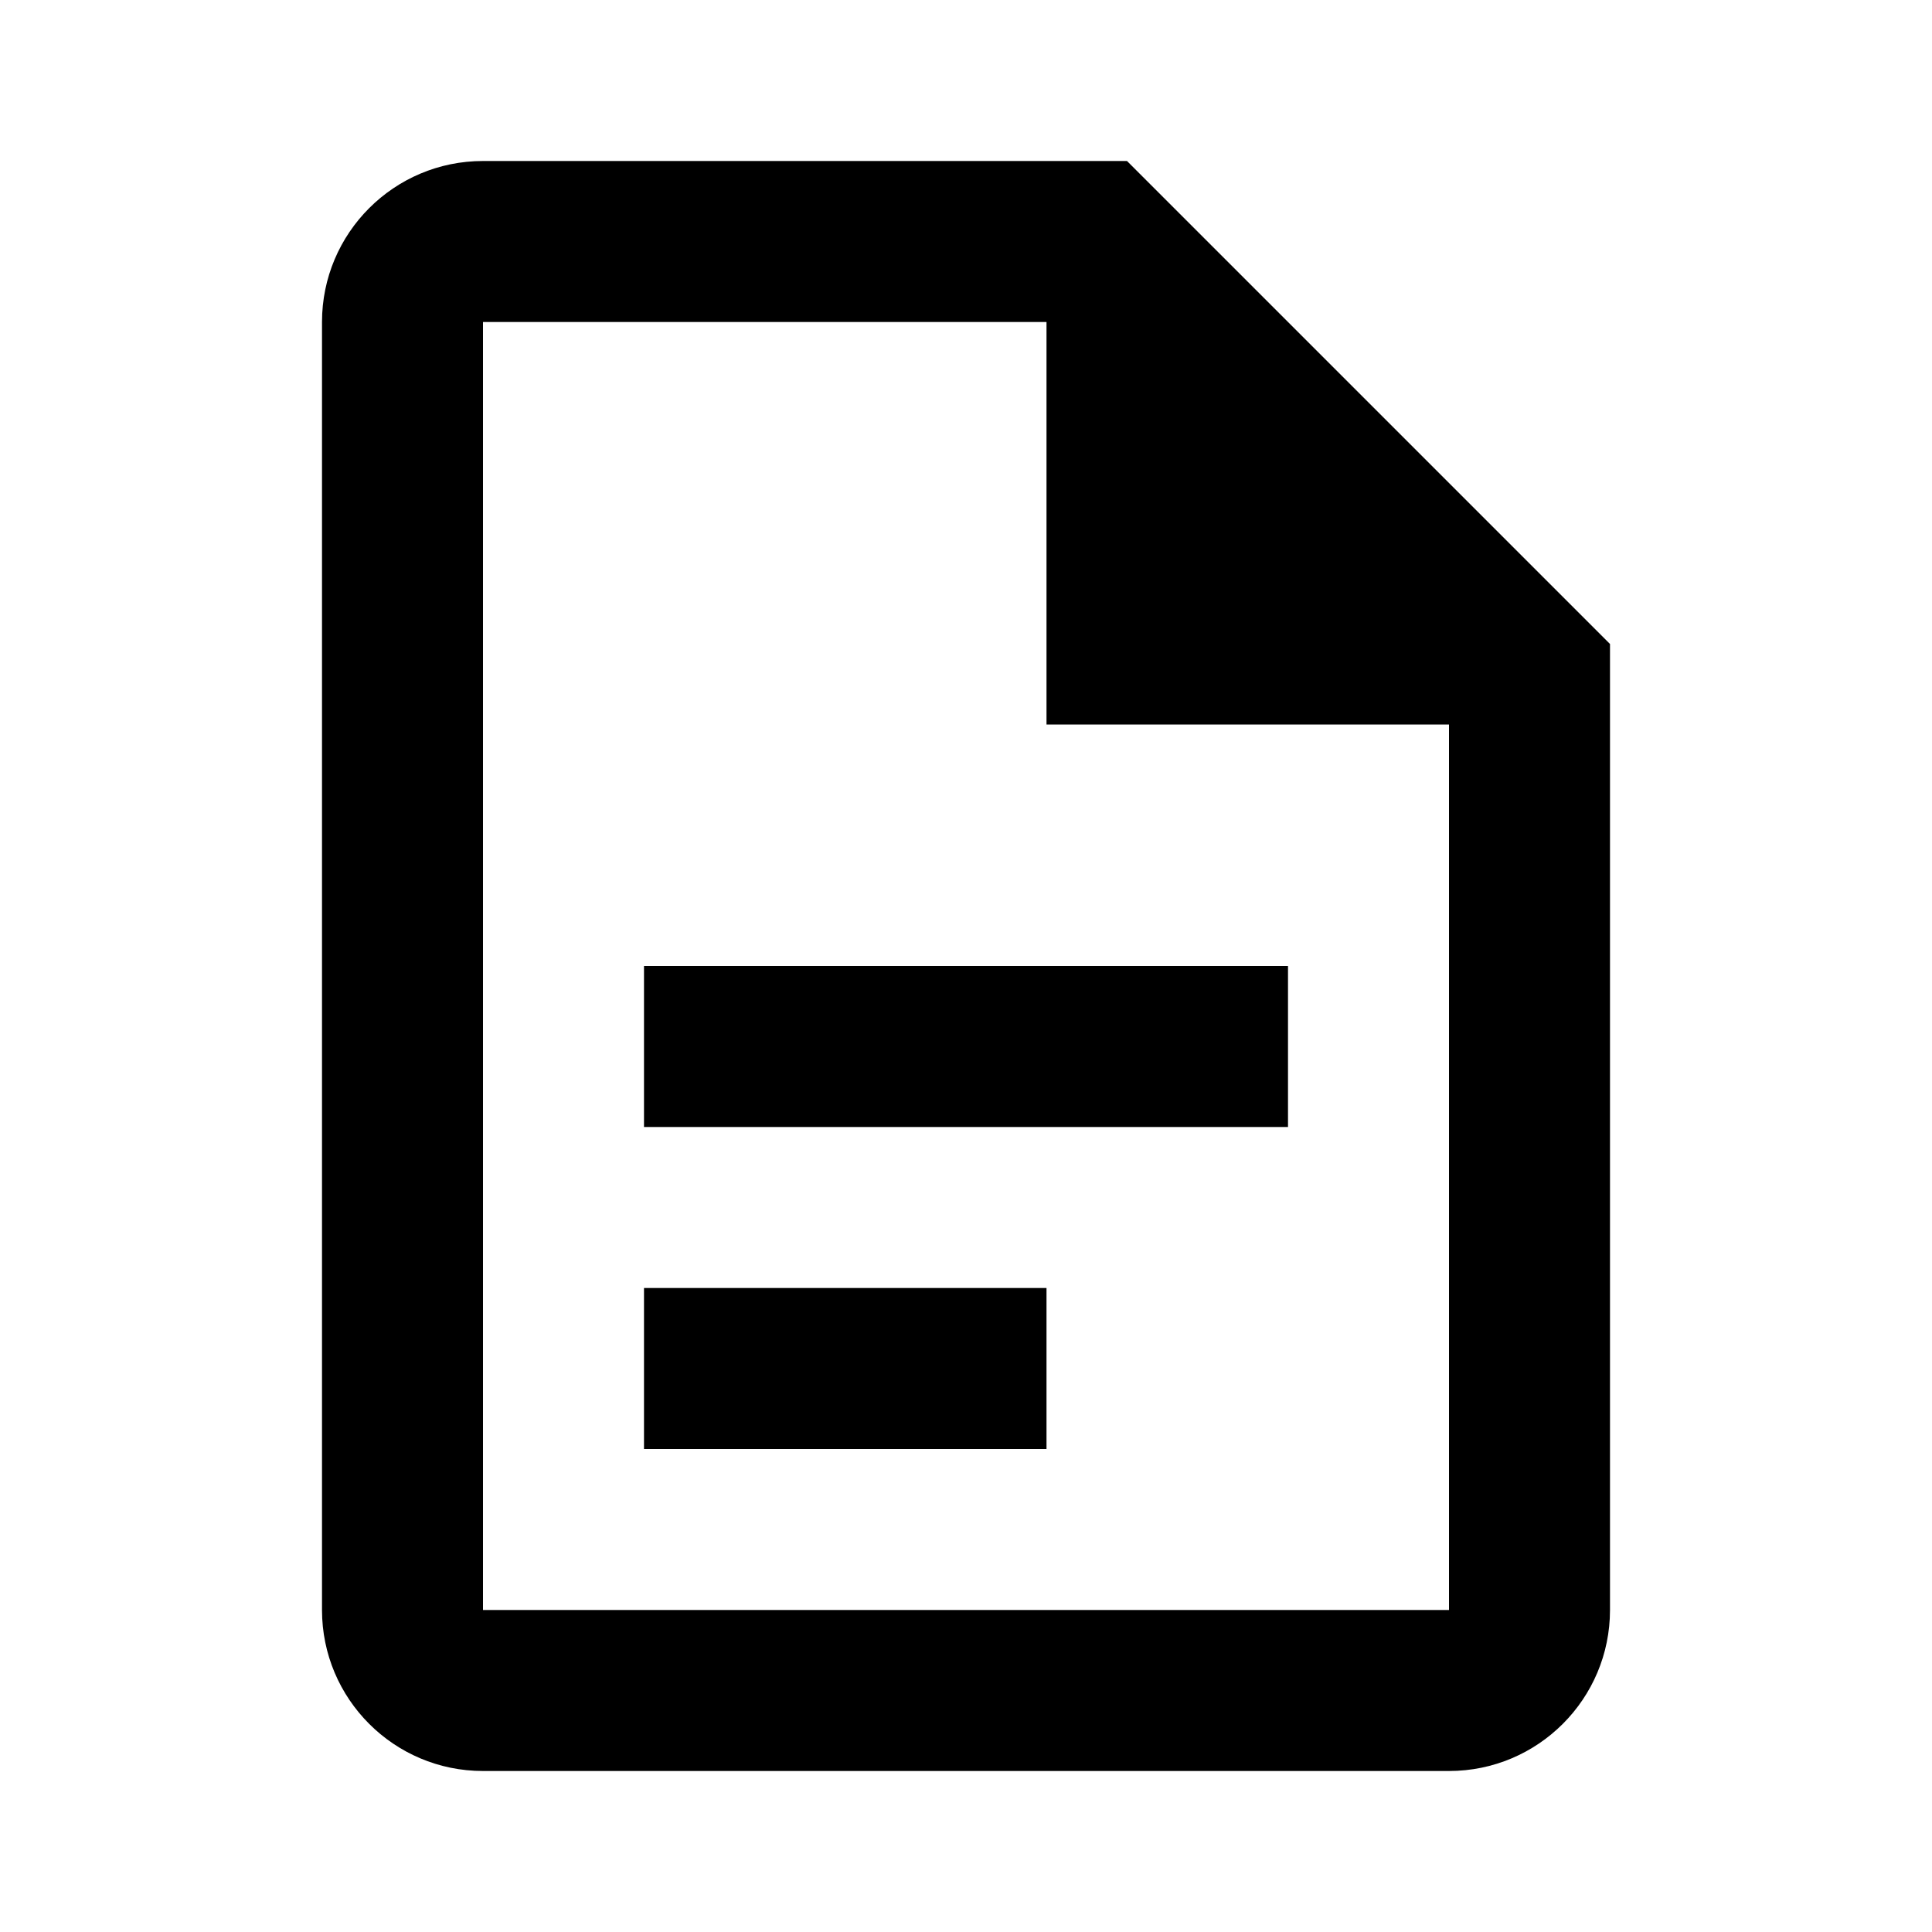
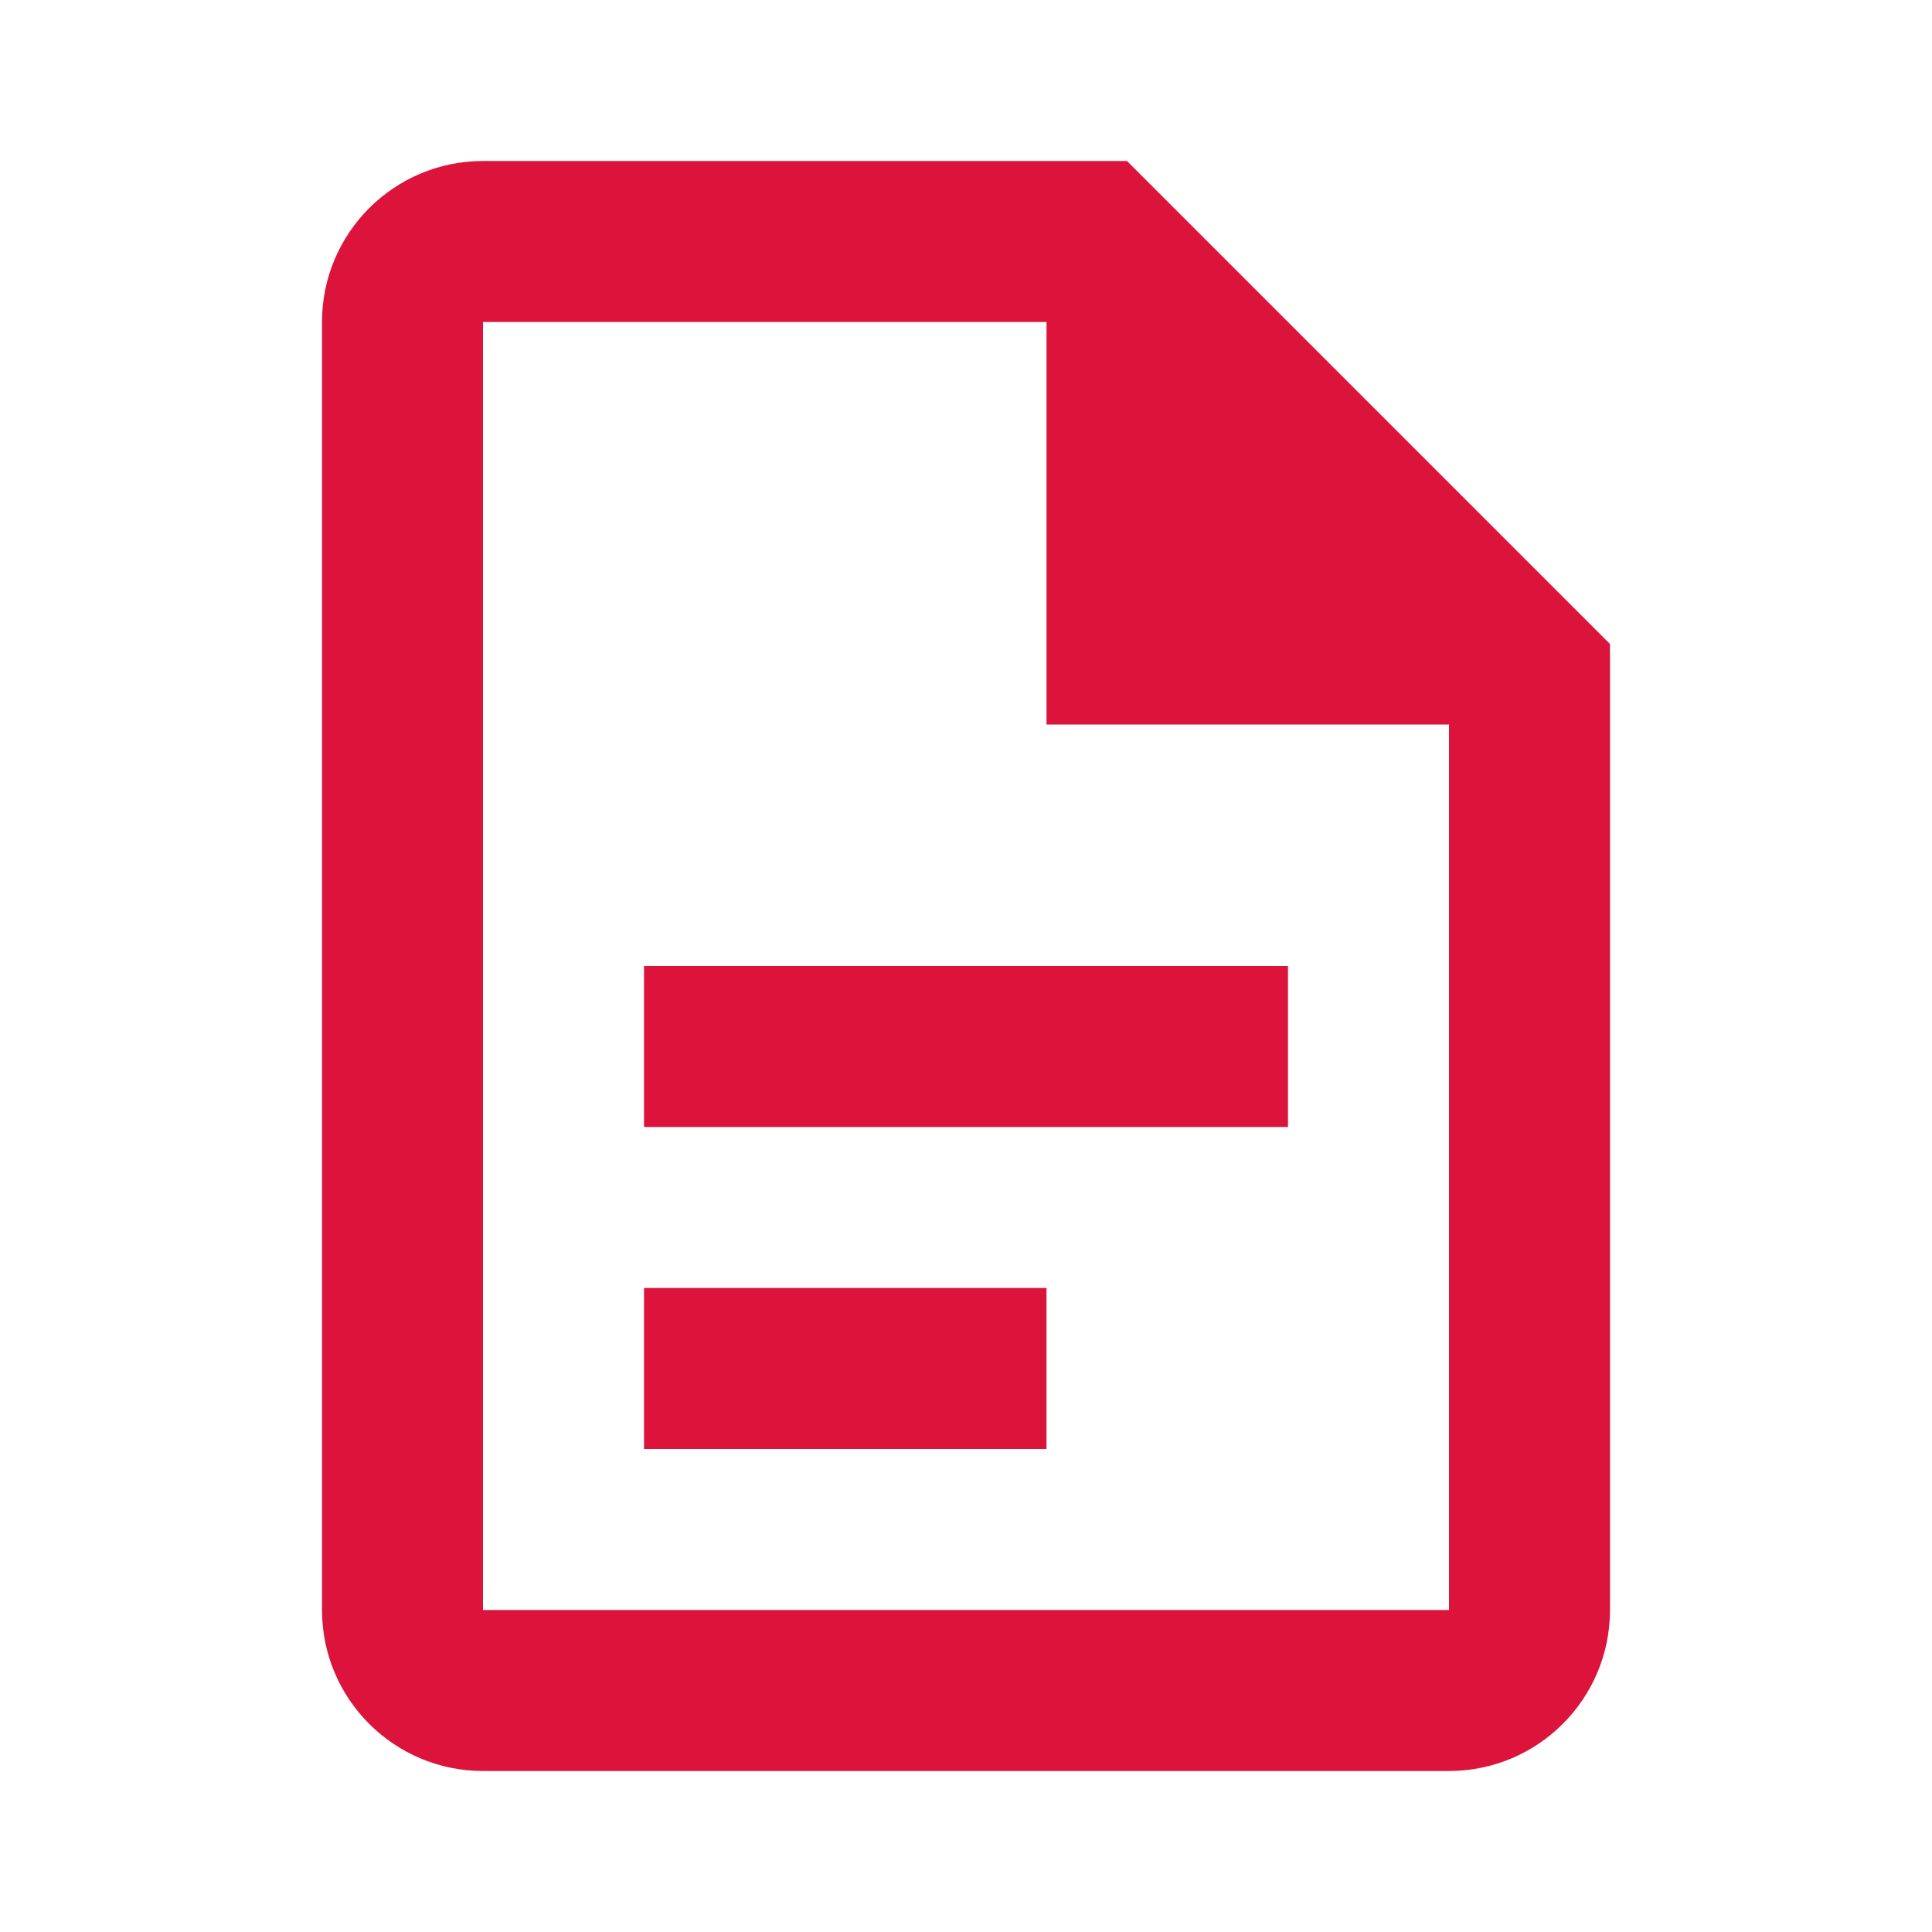
- <svg xmlns="http://www.w3.org/2000/svg" width="24" height="24" viewBox="0 0 24 24">
+ <svg xmlns="http://www.w3.org/2000/svg" width="24" height="24" viewBox="0 0 24 24" fill="crimson">
  <path d="M6,2A2,2 0 0,0 4,4V20A2,2 0 0,0 6,22H18A2,2 0 0,0 20,20V8L14,2H6M6,4H13V9H18V20H6V4M8,12V14H16V12H8M8,16V18H13V16H8Z" />
</svg>
